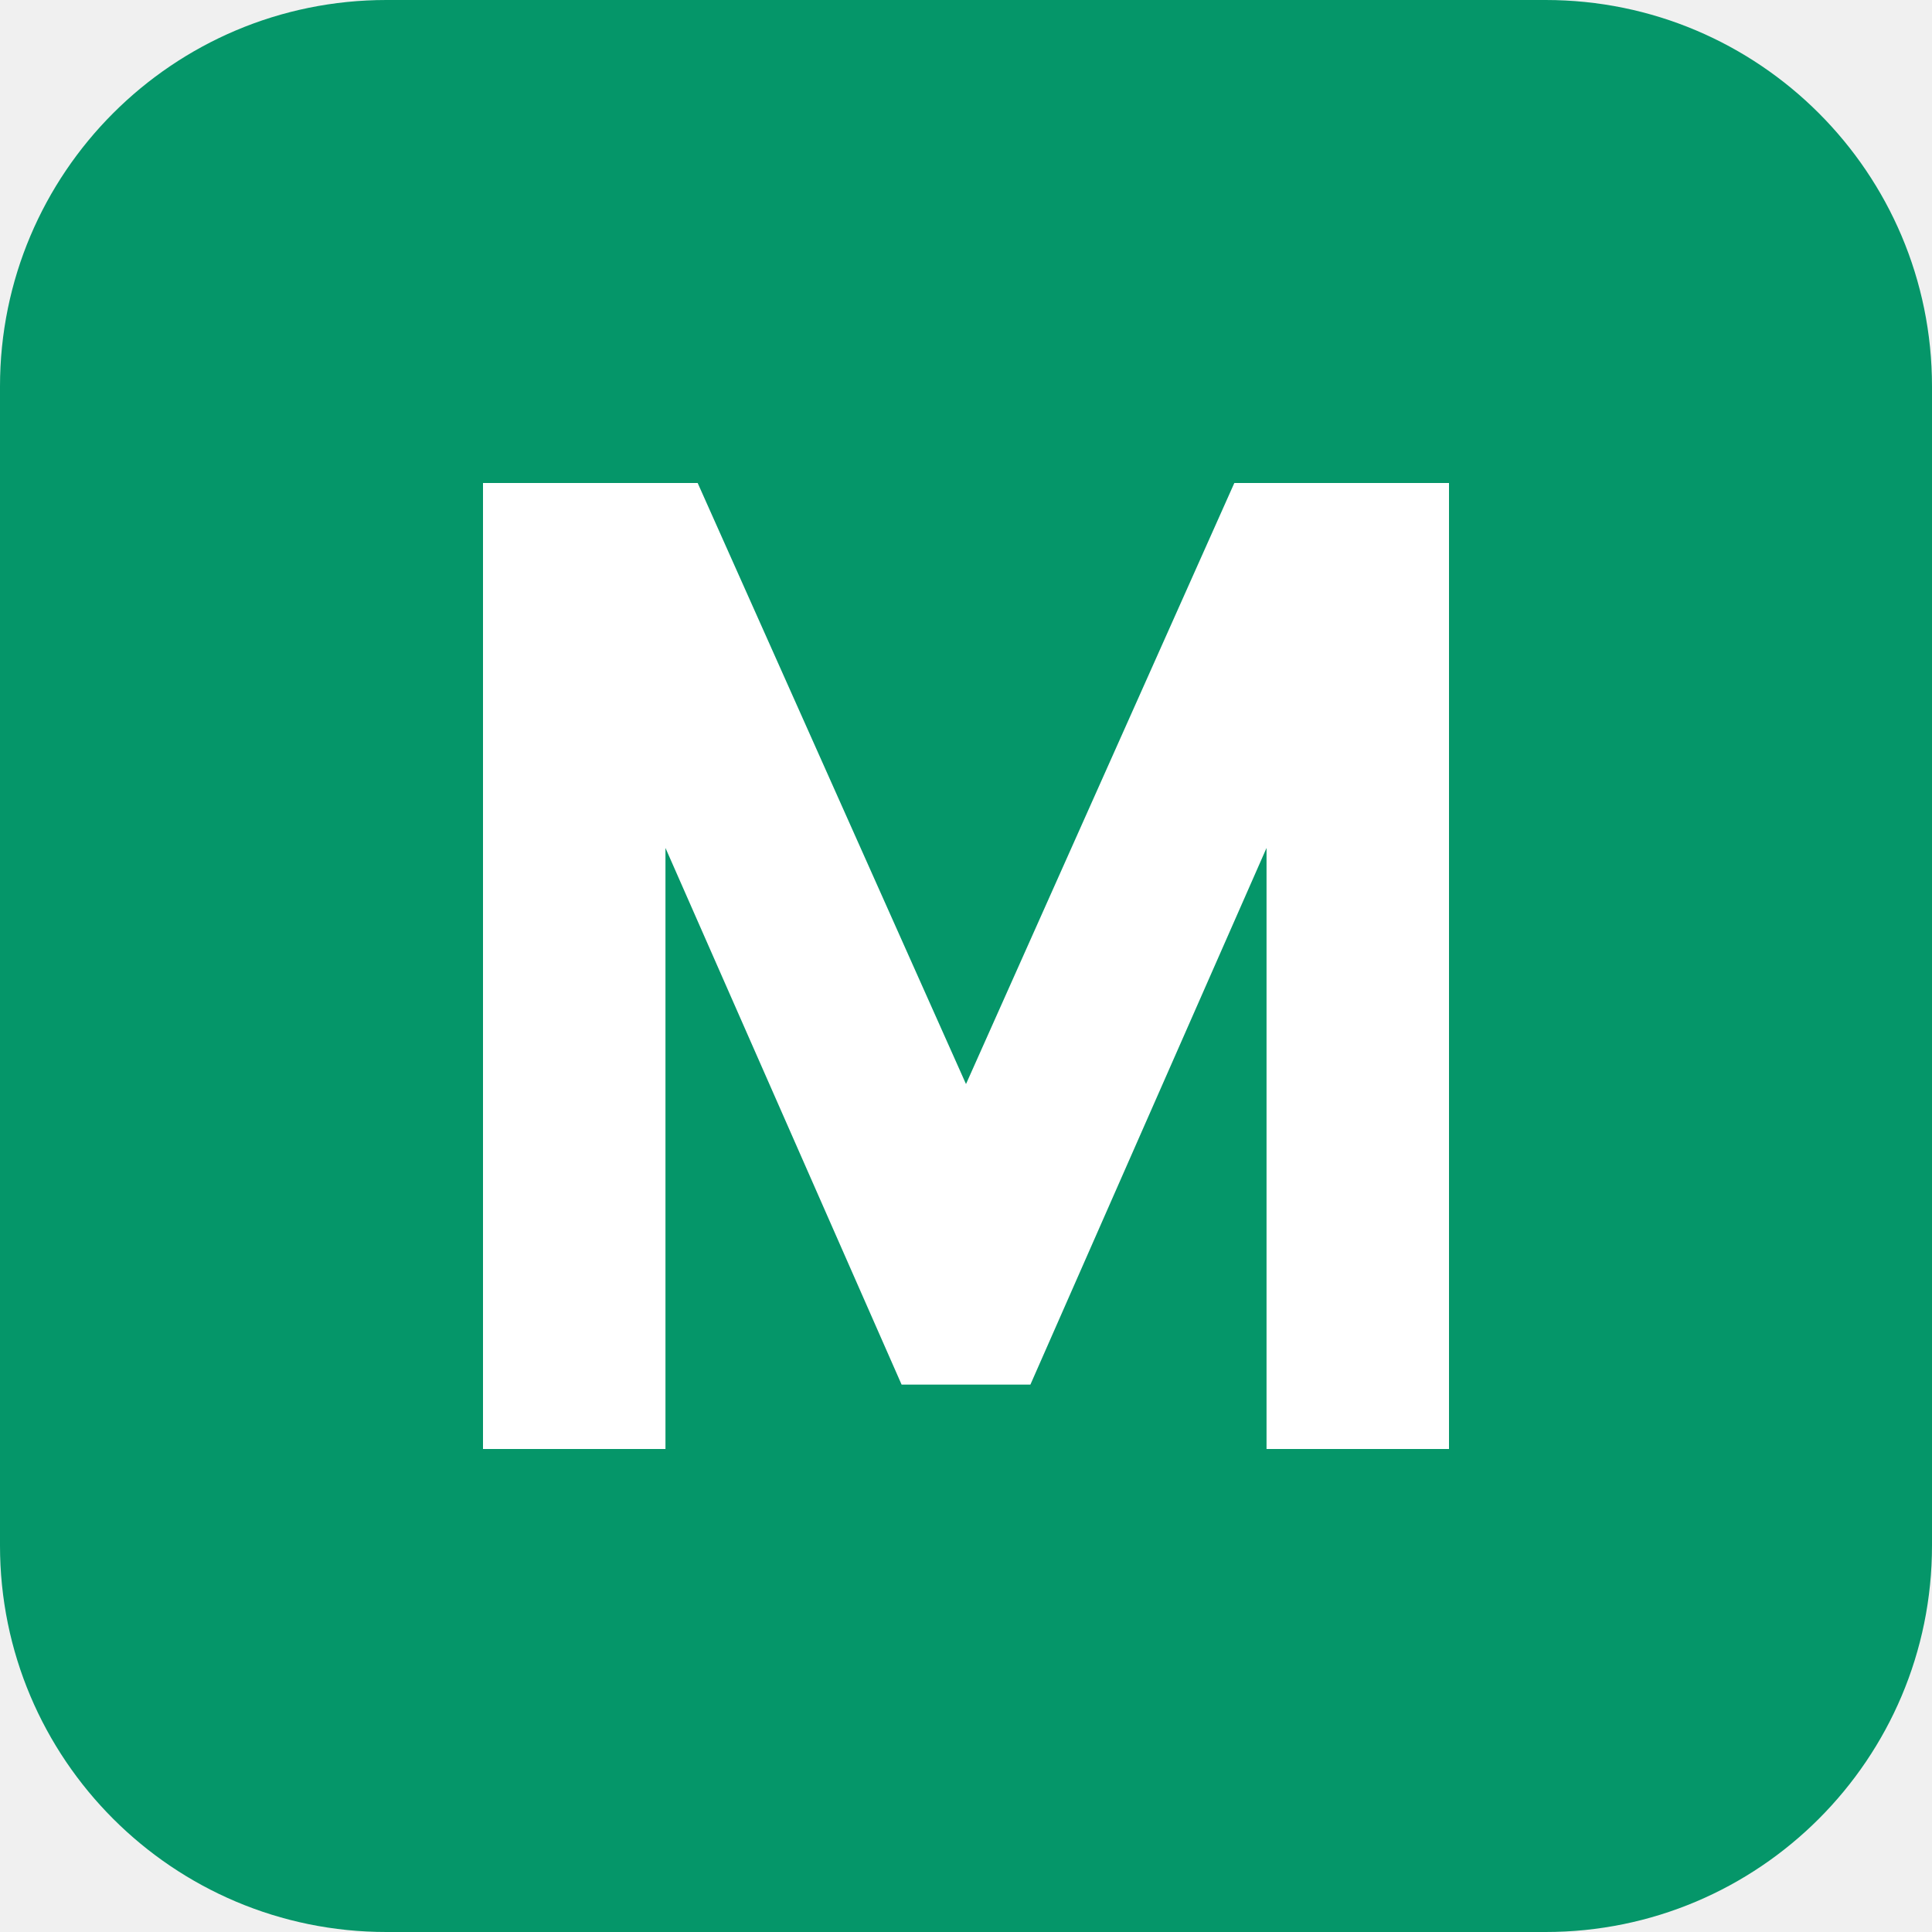
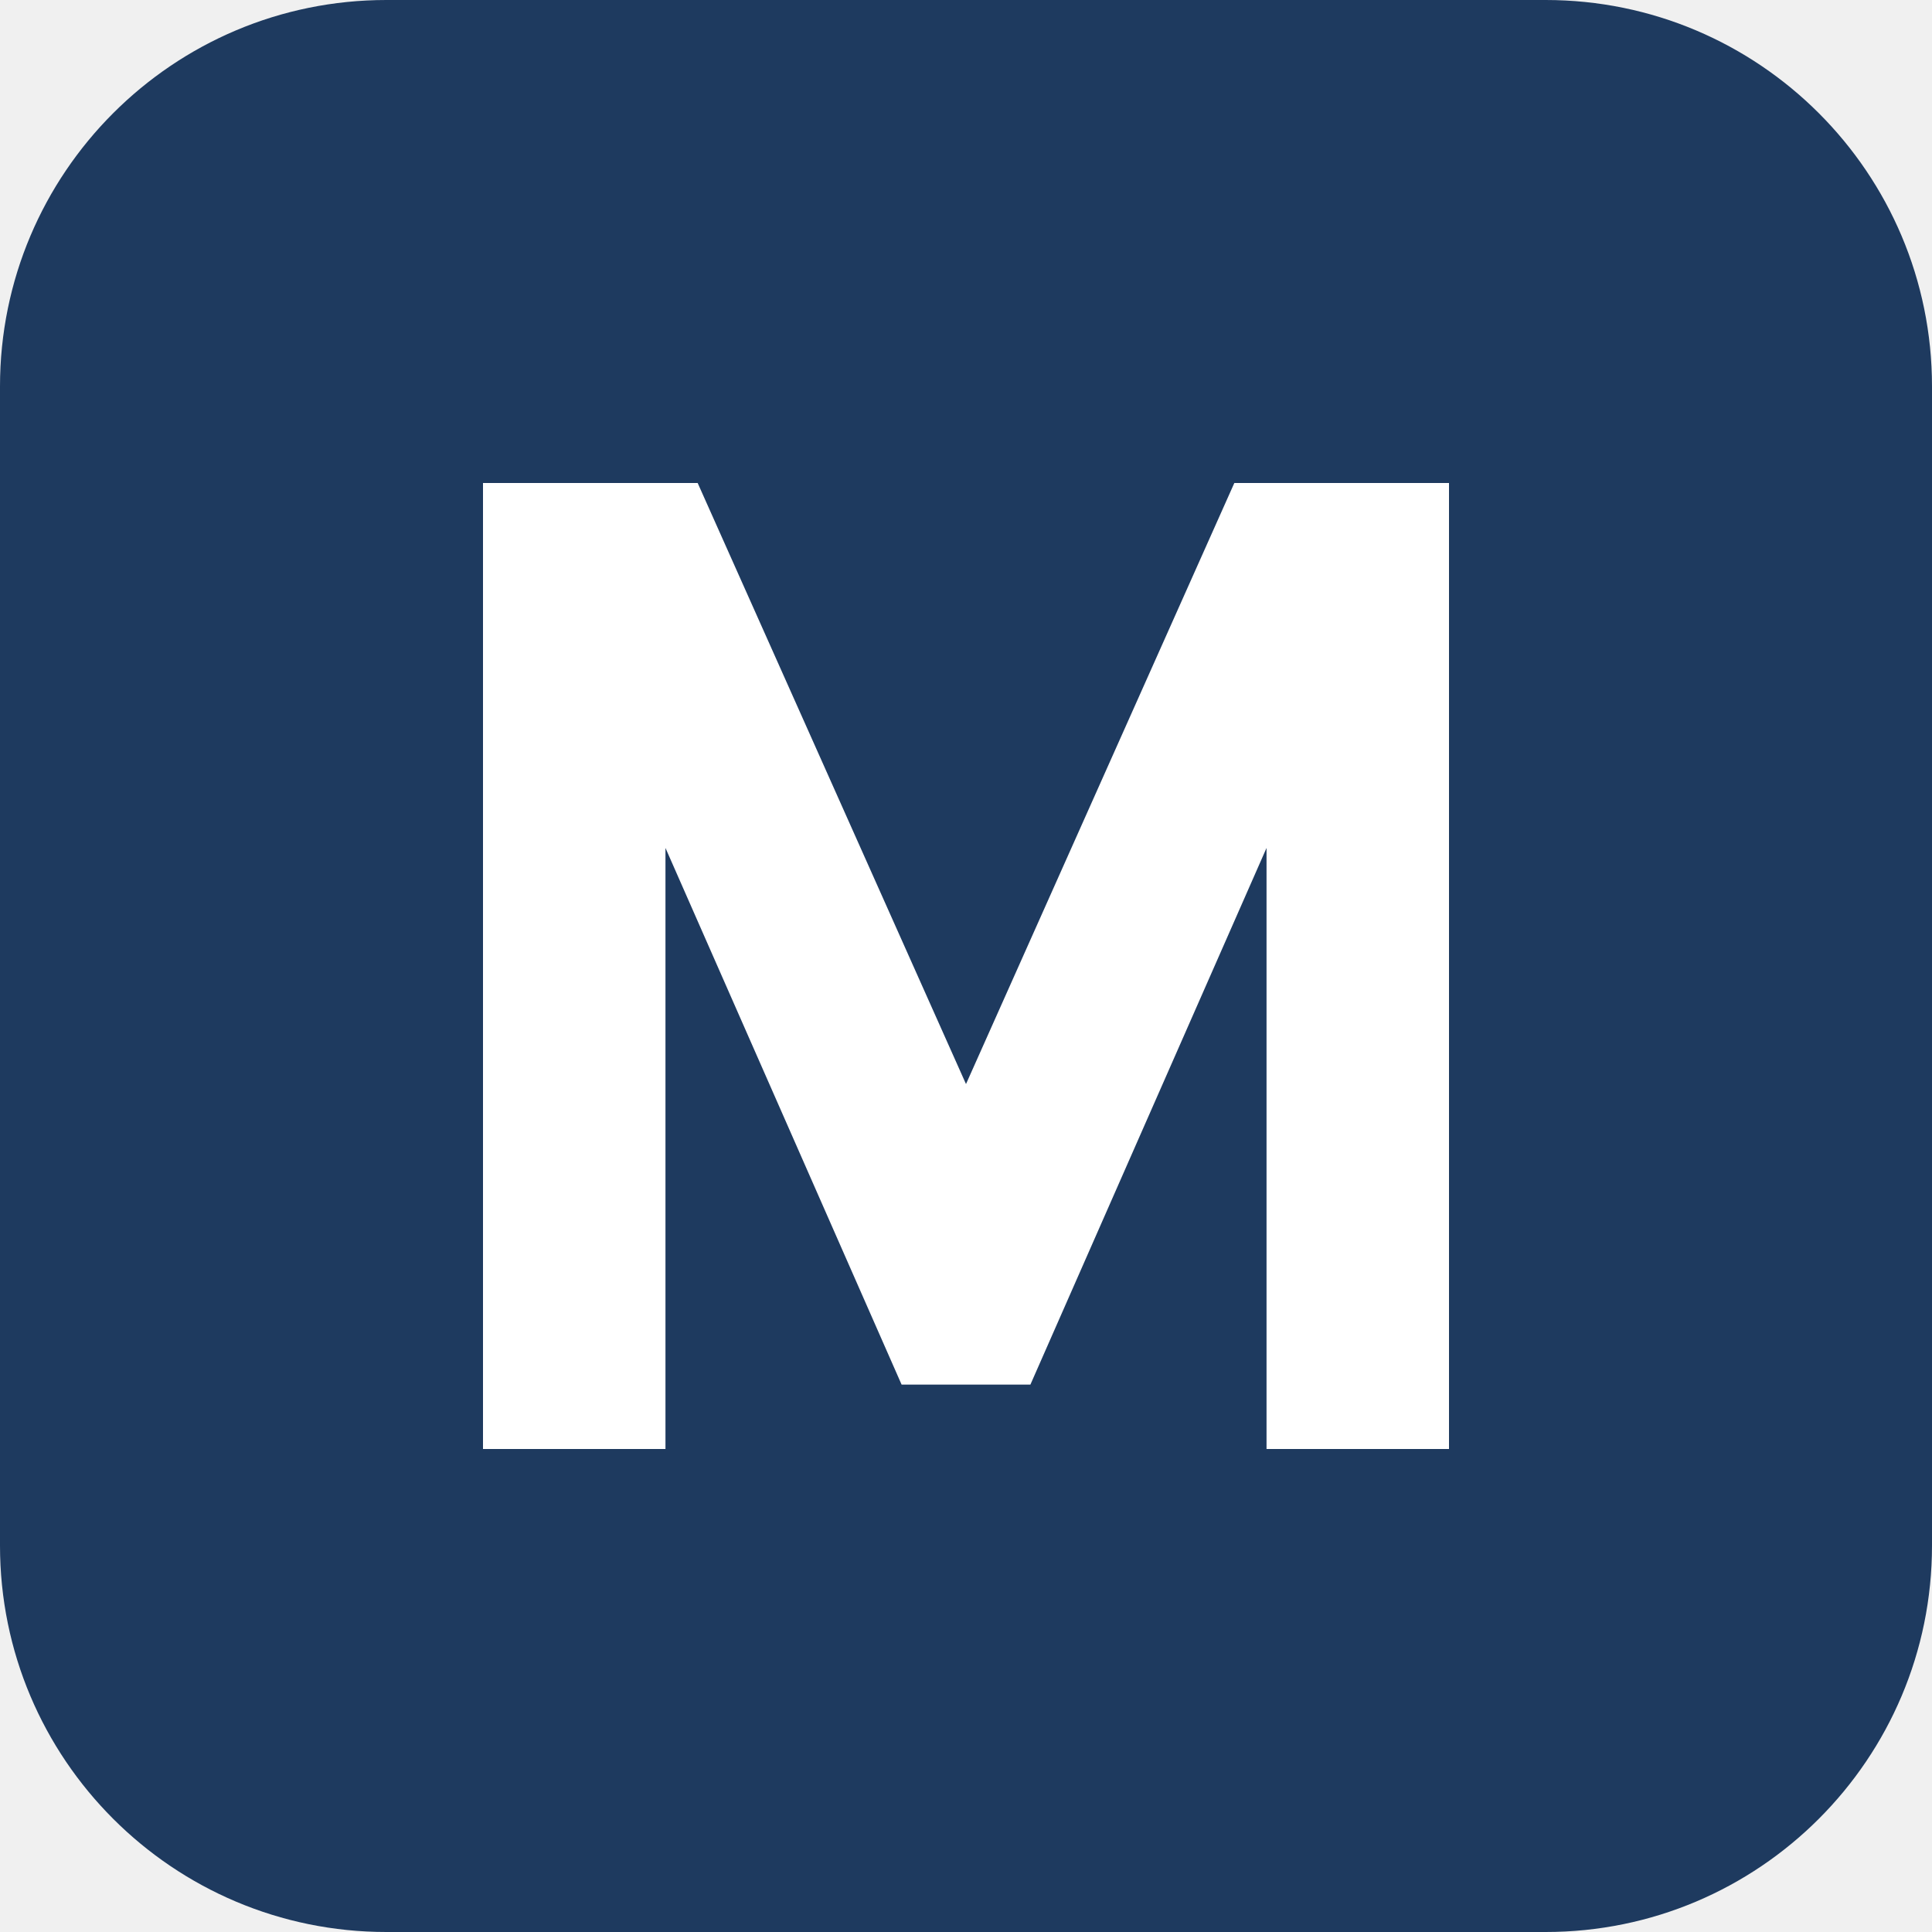
<svg xmlns="http://www.w3.org/2000/svg" width="180" height="180" viewBox="0 0 180 180">
-   <rect width="180" height="180" rx="36" fill="#059669" />
+   <rect width="180" height="180" rx="36" fill="#1E3A5F" />
  <path d="M45 135V45h20l25 56 25-56h20v90h-17V79l-22 50h-12l-22-50v56H45z" fill="white" />
</svg>
